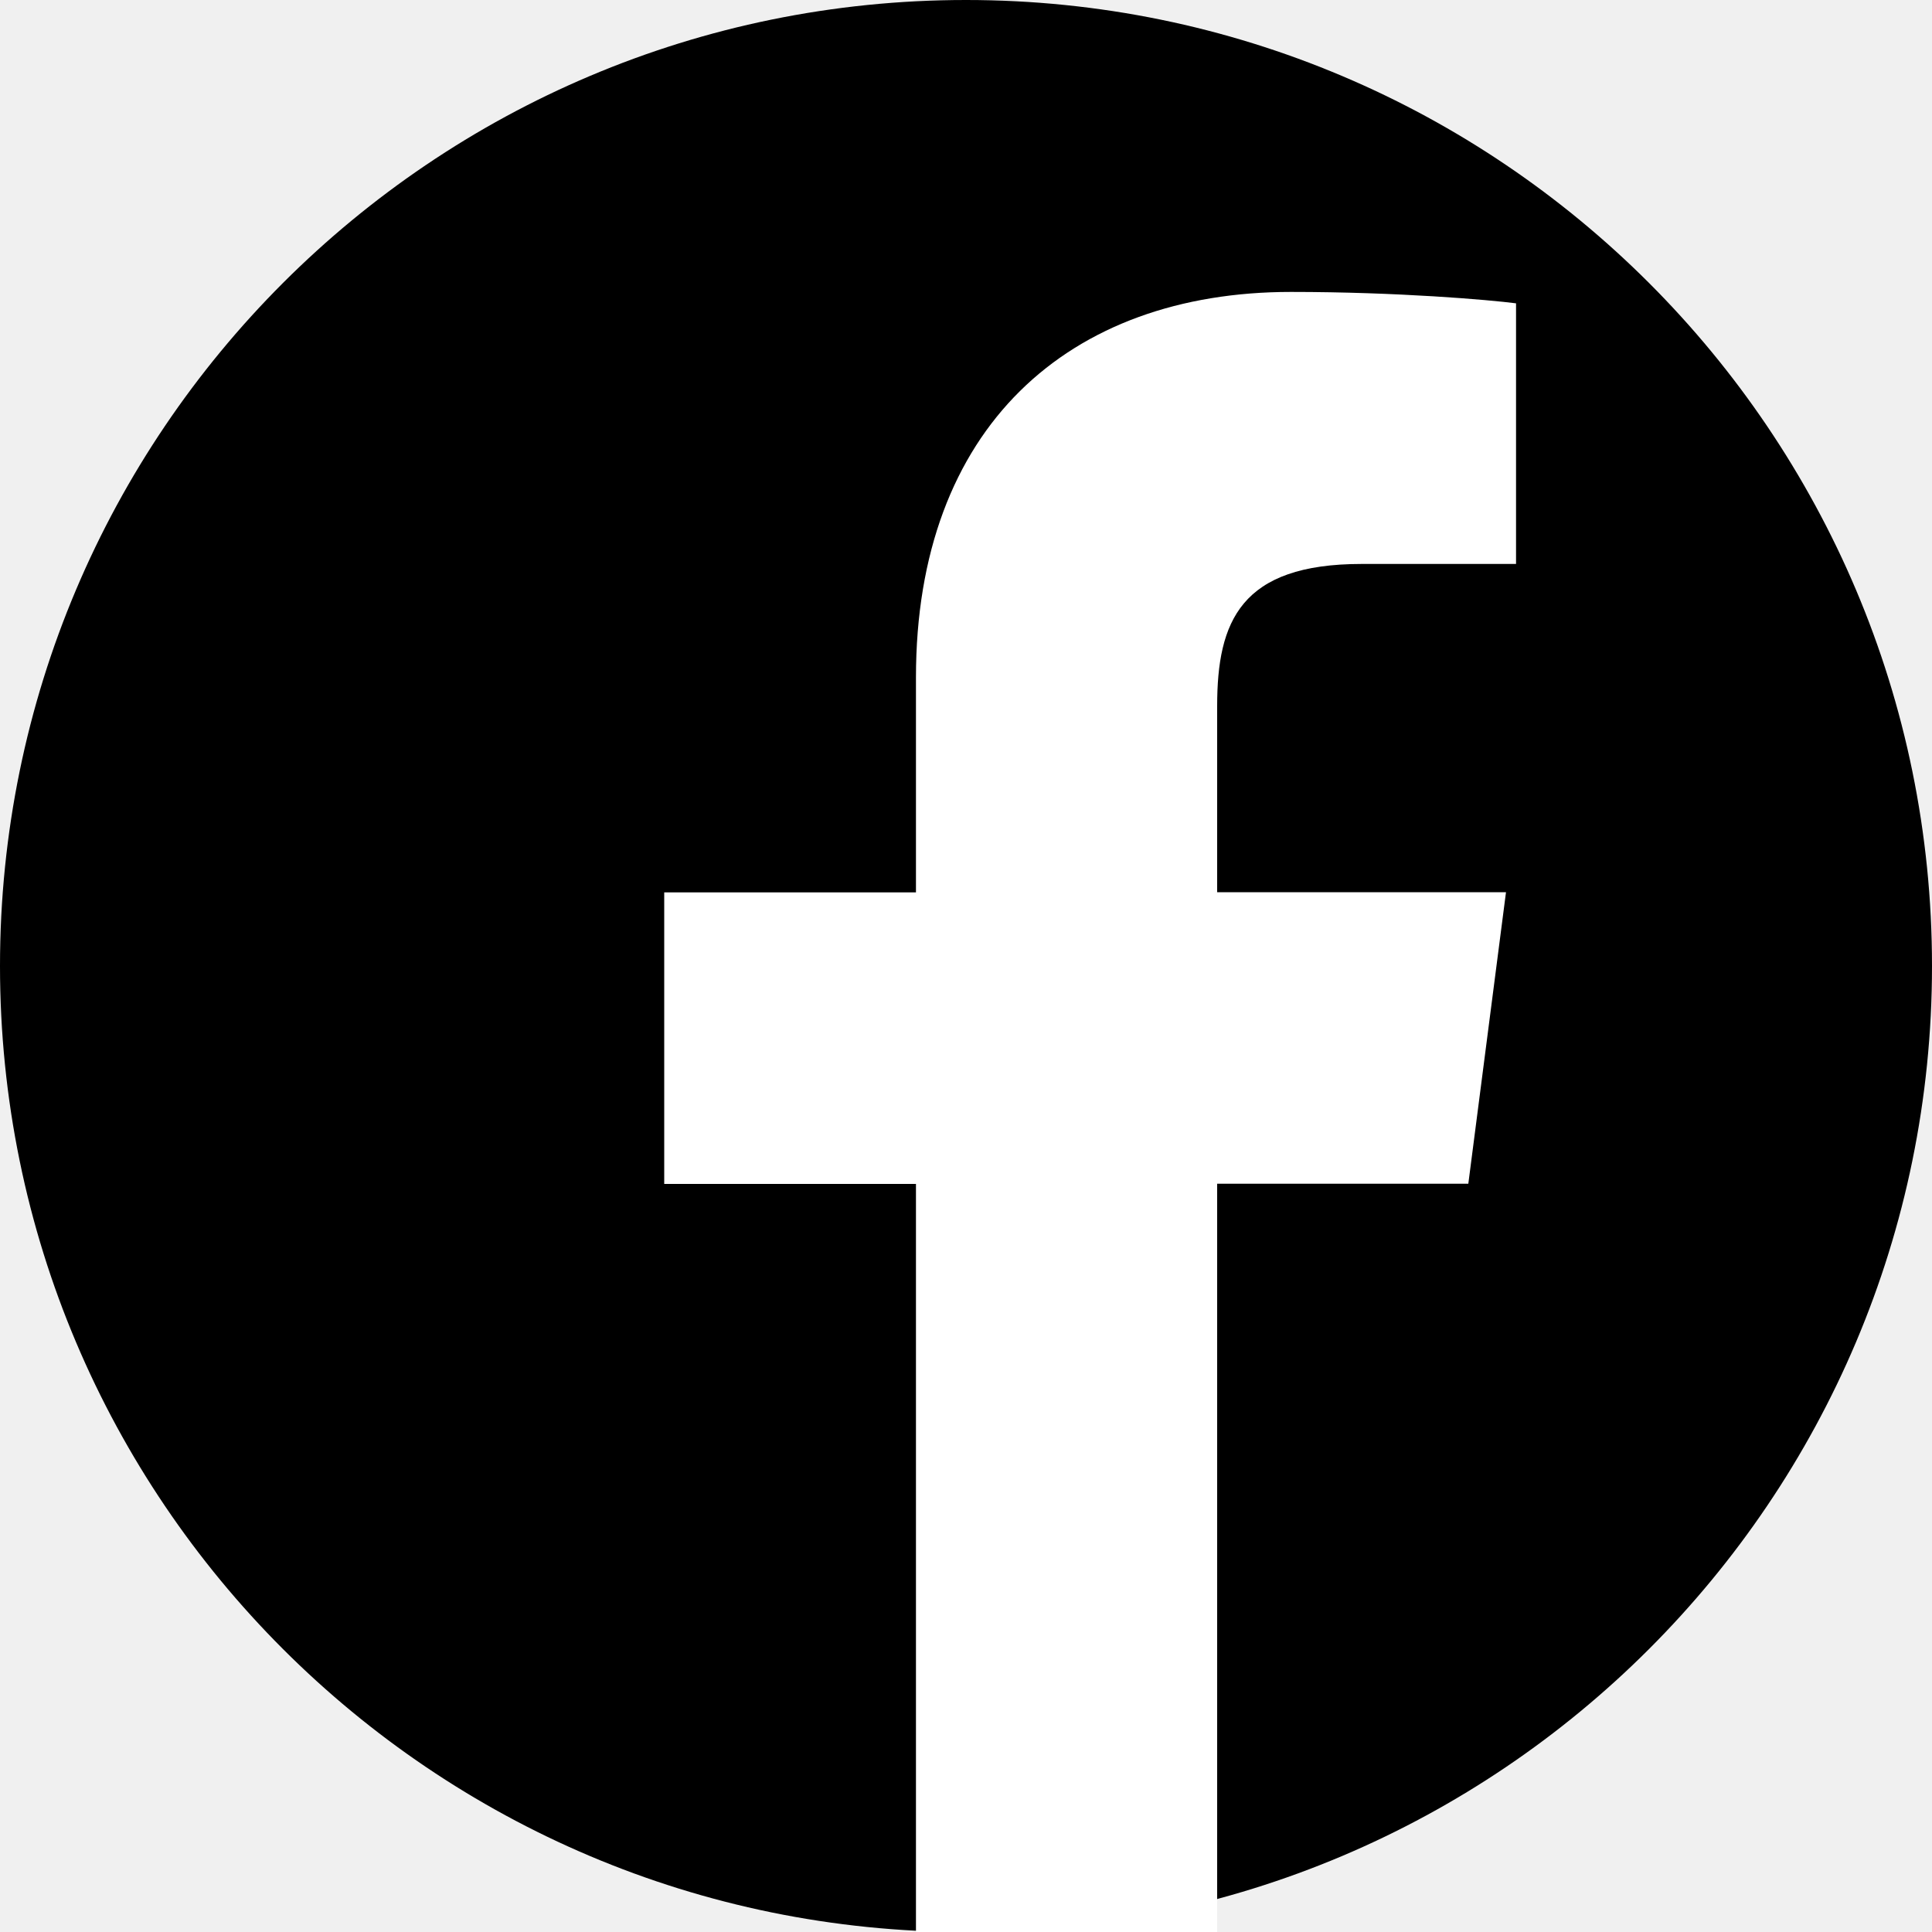
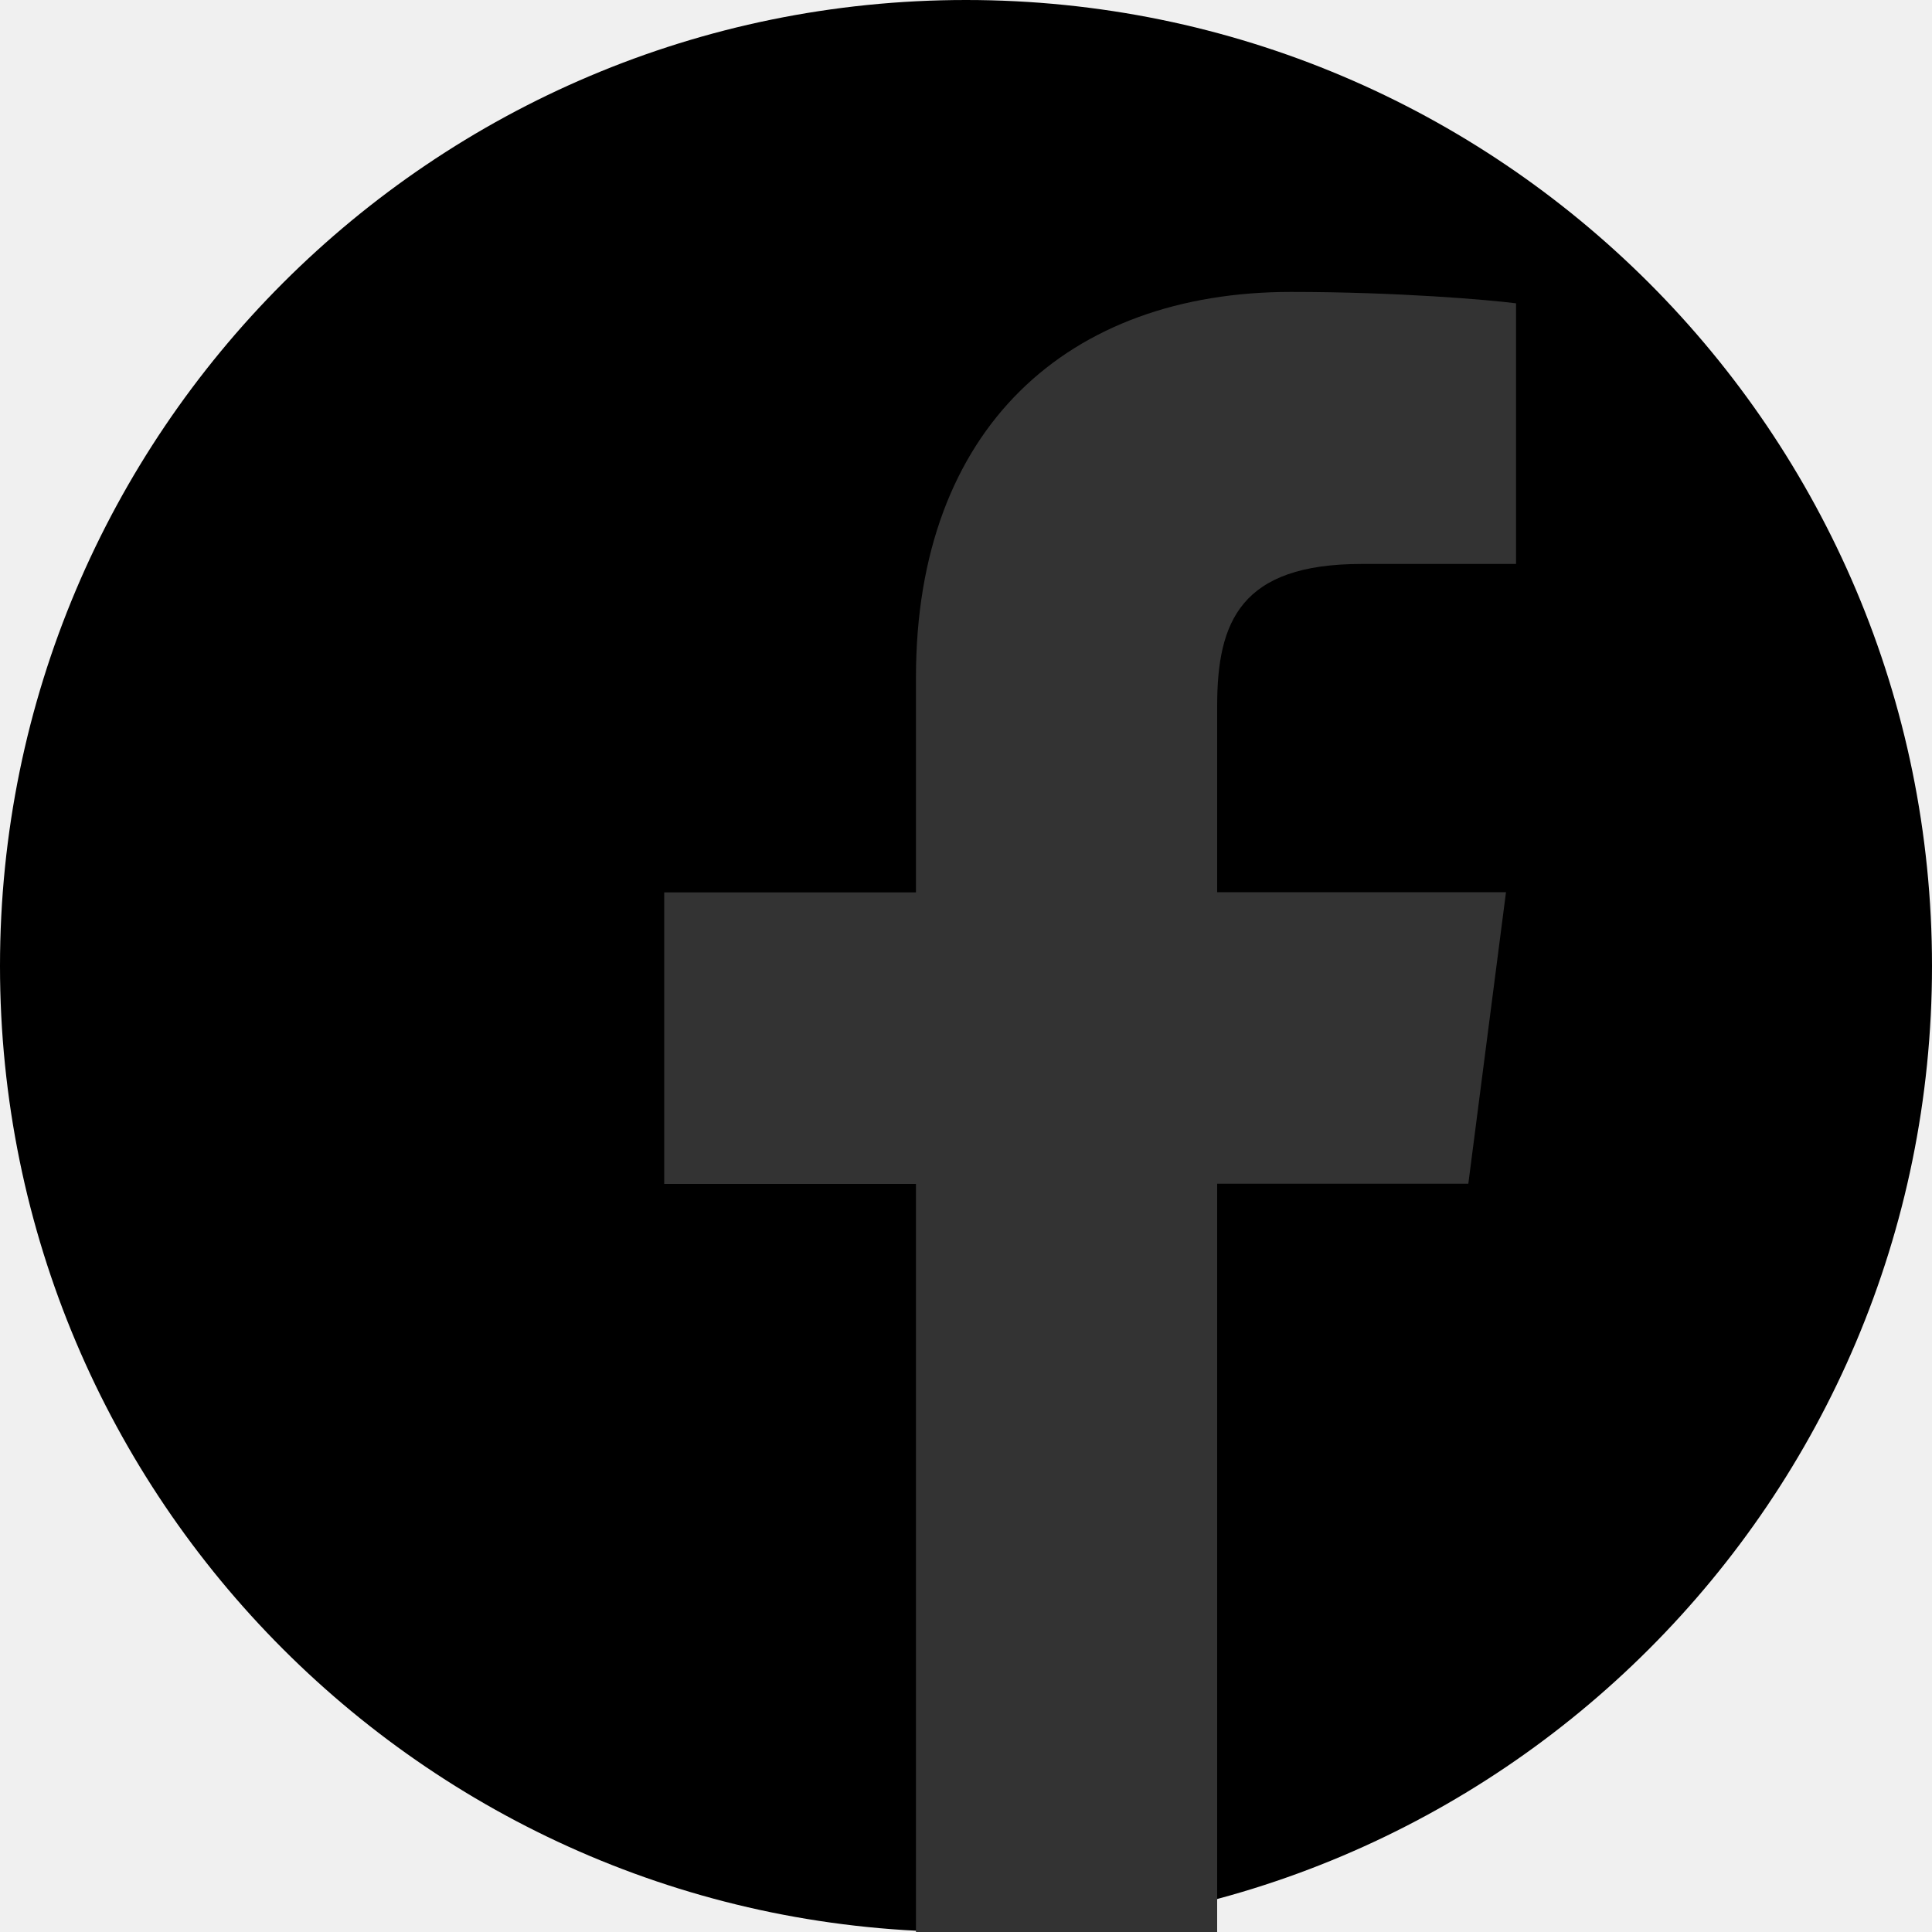
<svg xmlns="http://www.w3.org/2000/svg" id="Layer_1" style="enable-background:new 0 0 1000 1000;" version="1.1" viewBox="0 0 1000 1000" xml:space="preserve">
  <style type="text/css">
- 	.st0{fill:#FFFFFF;}
+ 	.st0{fill:#333333;}
</style>
  <g>
    <path d="M500,1000L500,1000C223.9,1000,0,776.1,0,500l0,0C0,223.9,223.9,0,500,0l0,0c276.1,0,500,223.9,500,500l0,0   C1000,776.1,776.1,1000,500,1000z" />
    <path class="st0" d="M630,1000V612.7h130l19.5-150.9H630v-96.4c0-43.7,12.1-73.5,74.8-73.5h79.9V157   c-13.8-1.8-61.3-5.9-116.5-5.9c-115.2,0-194.1,70.3-194.1,199.5v111.3H343.8v150.9h130.3V1000H630z" id="f" />
  </g>
</svg>
